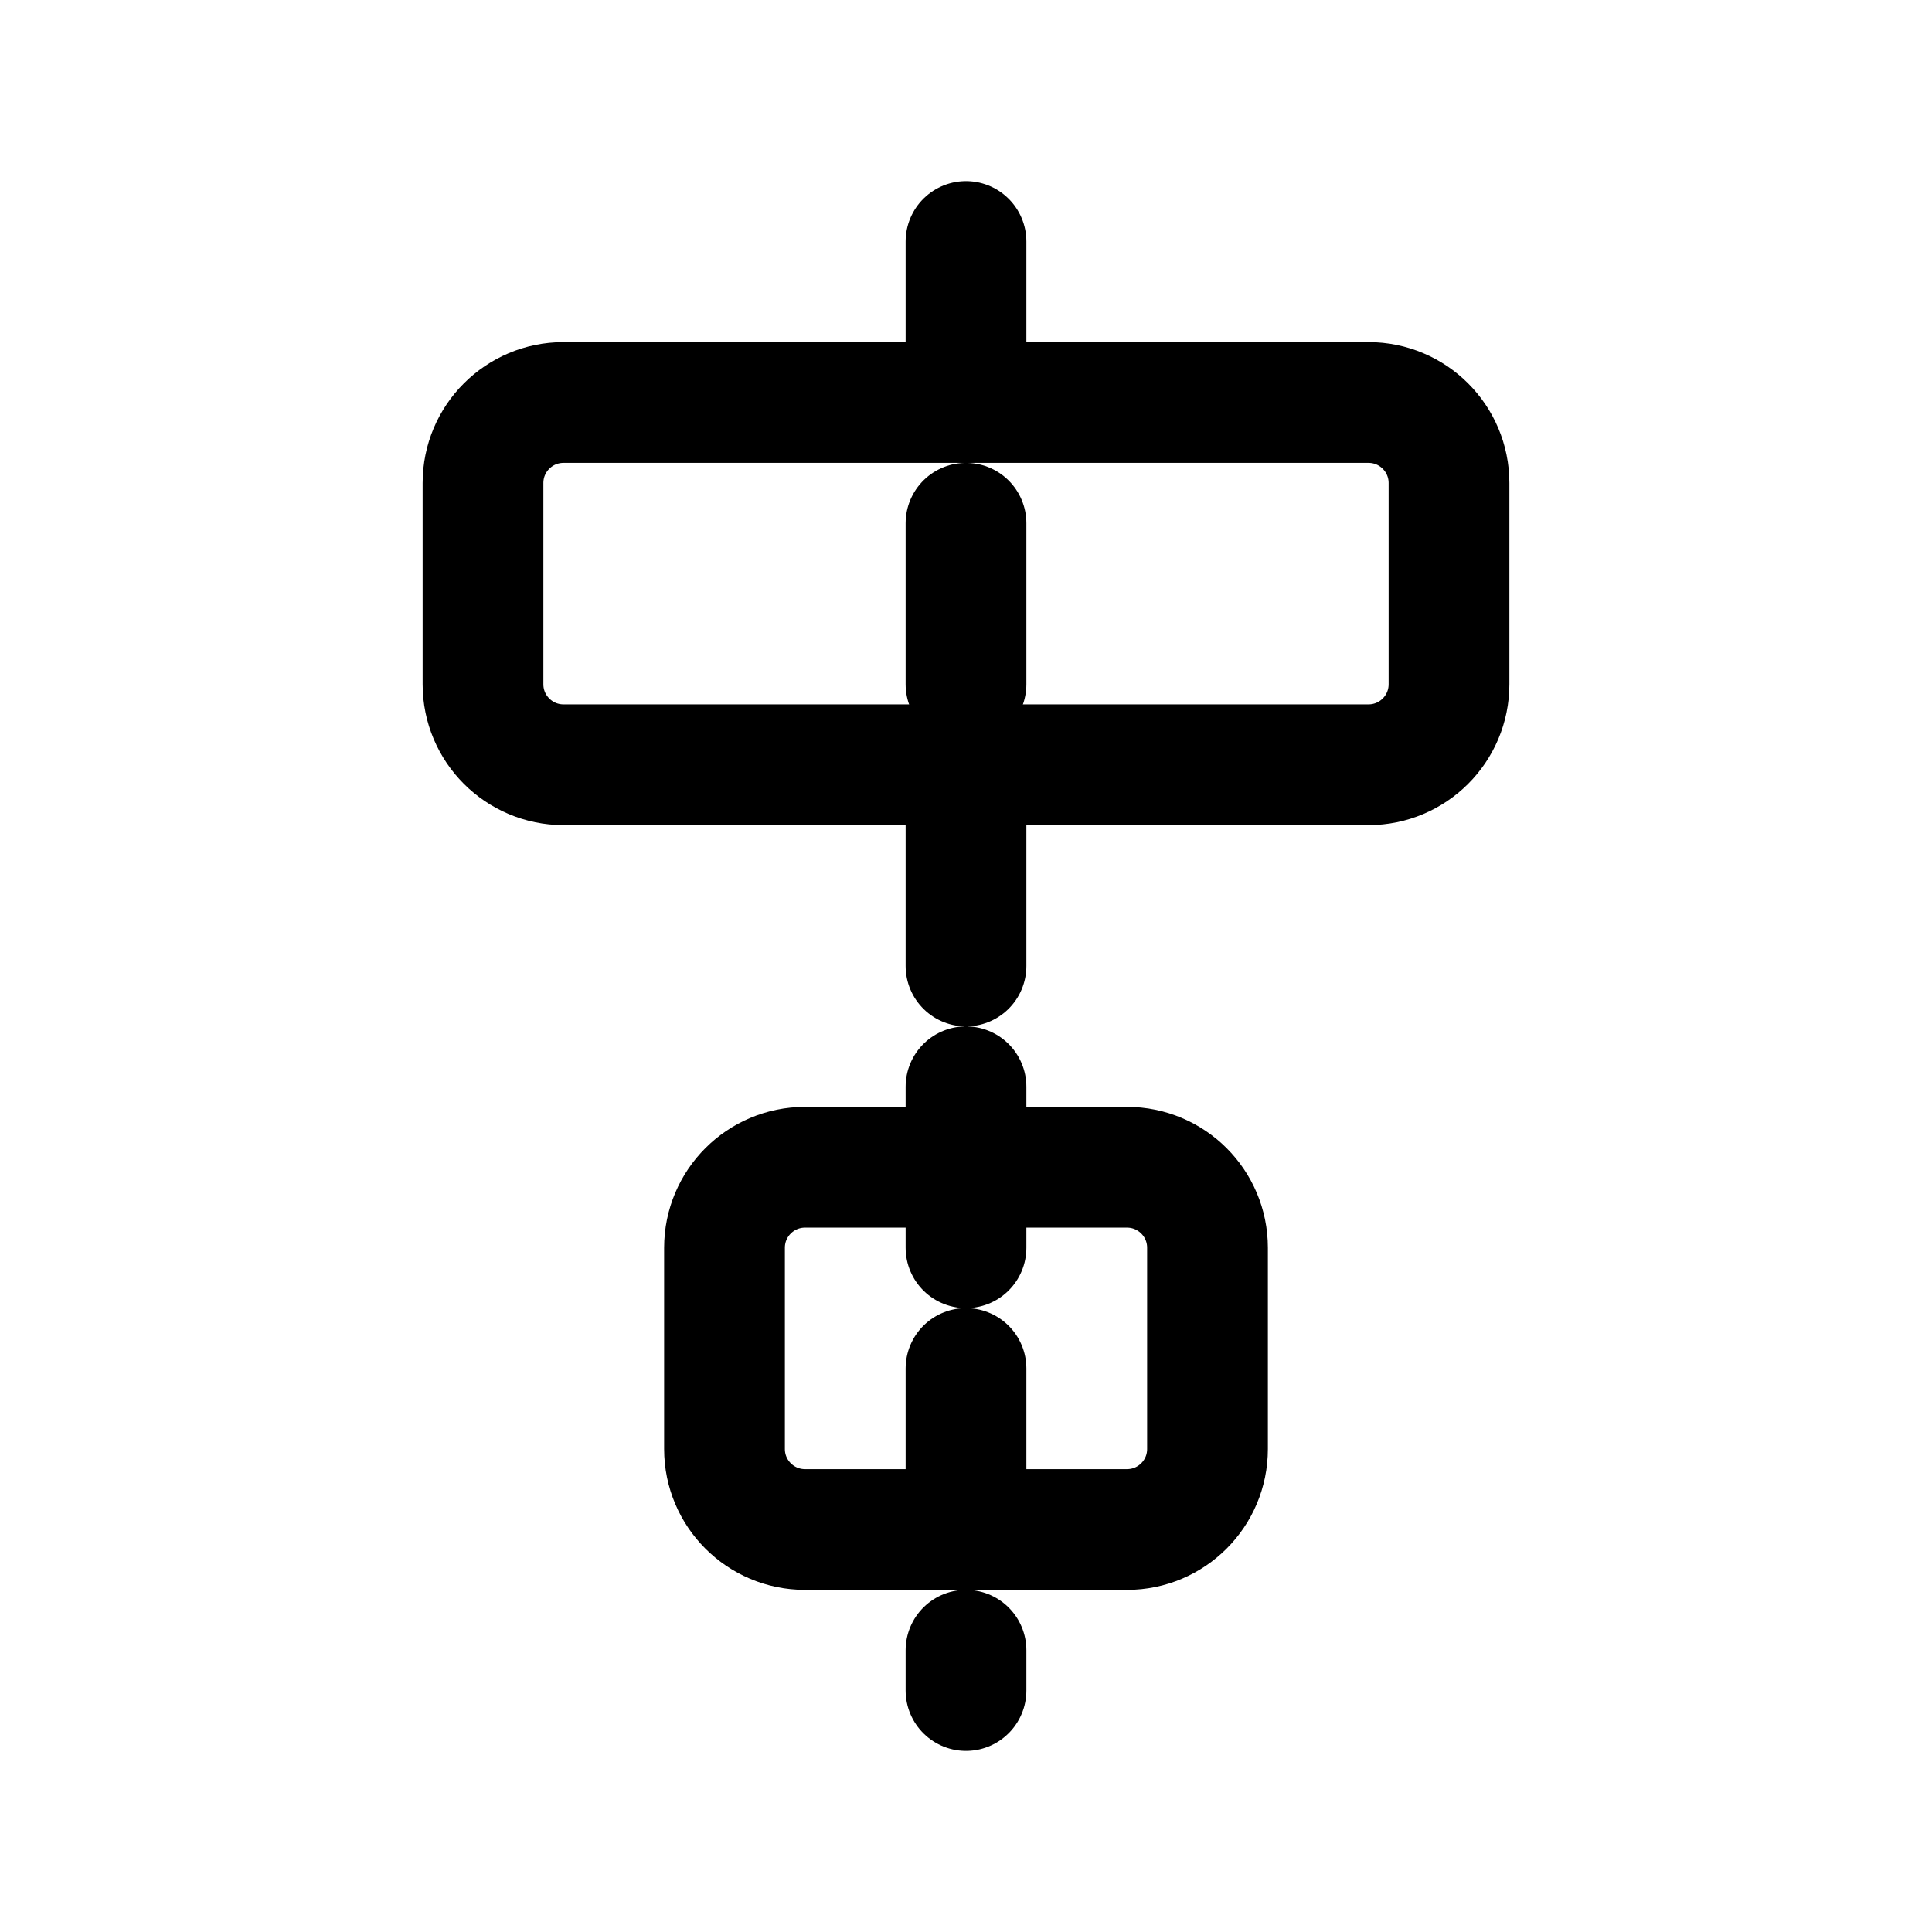
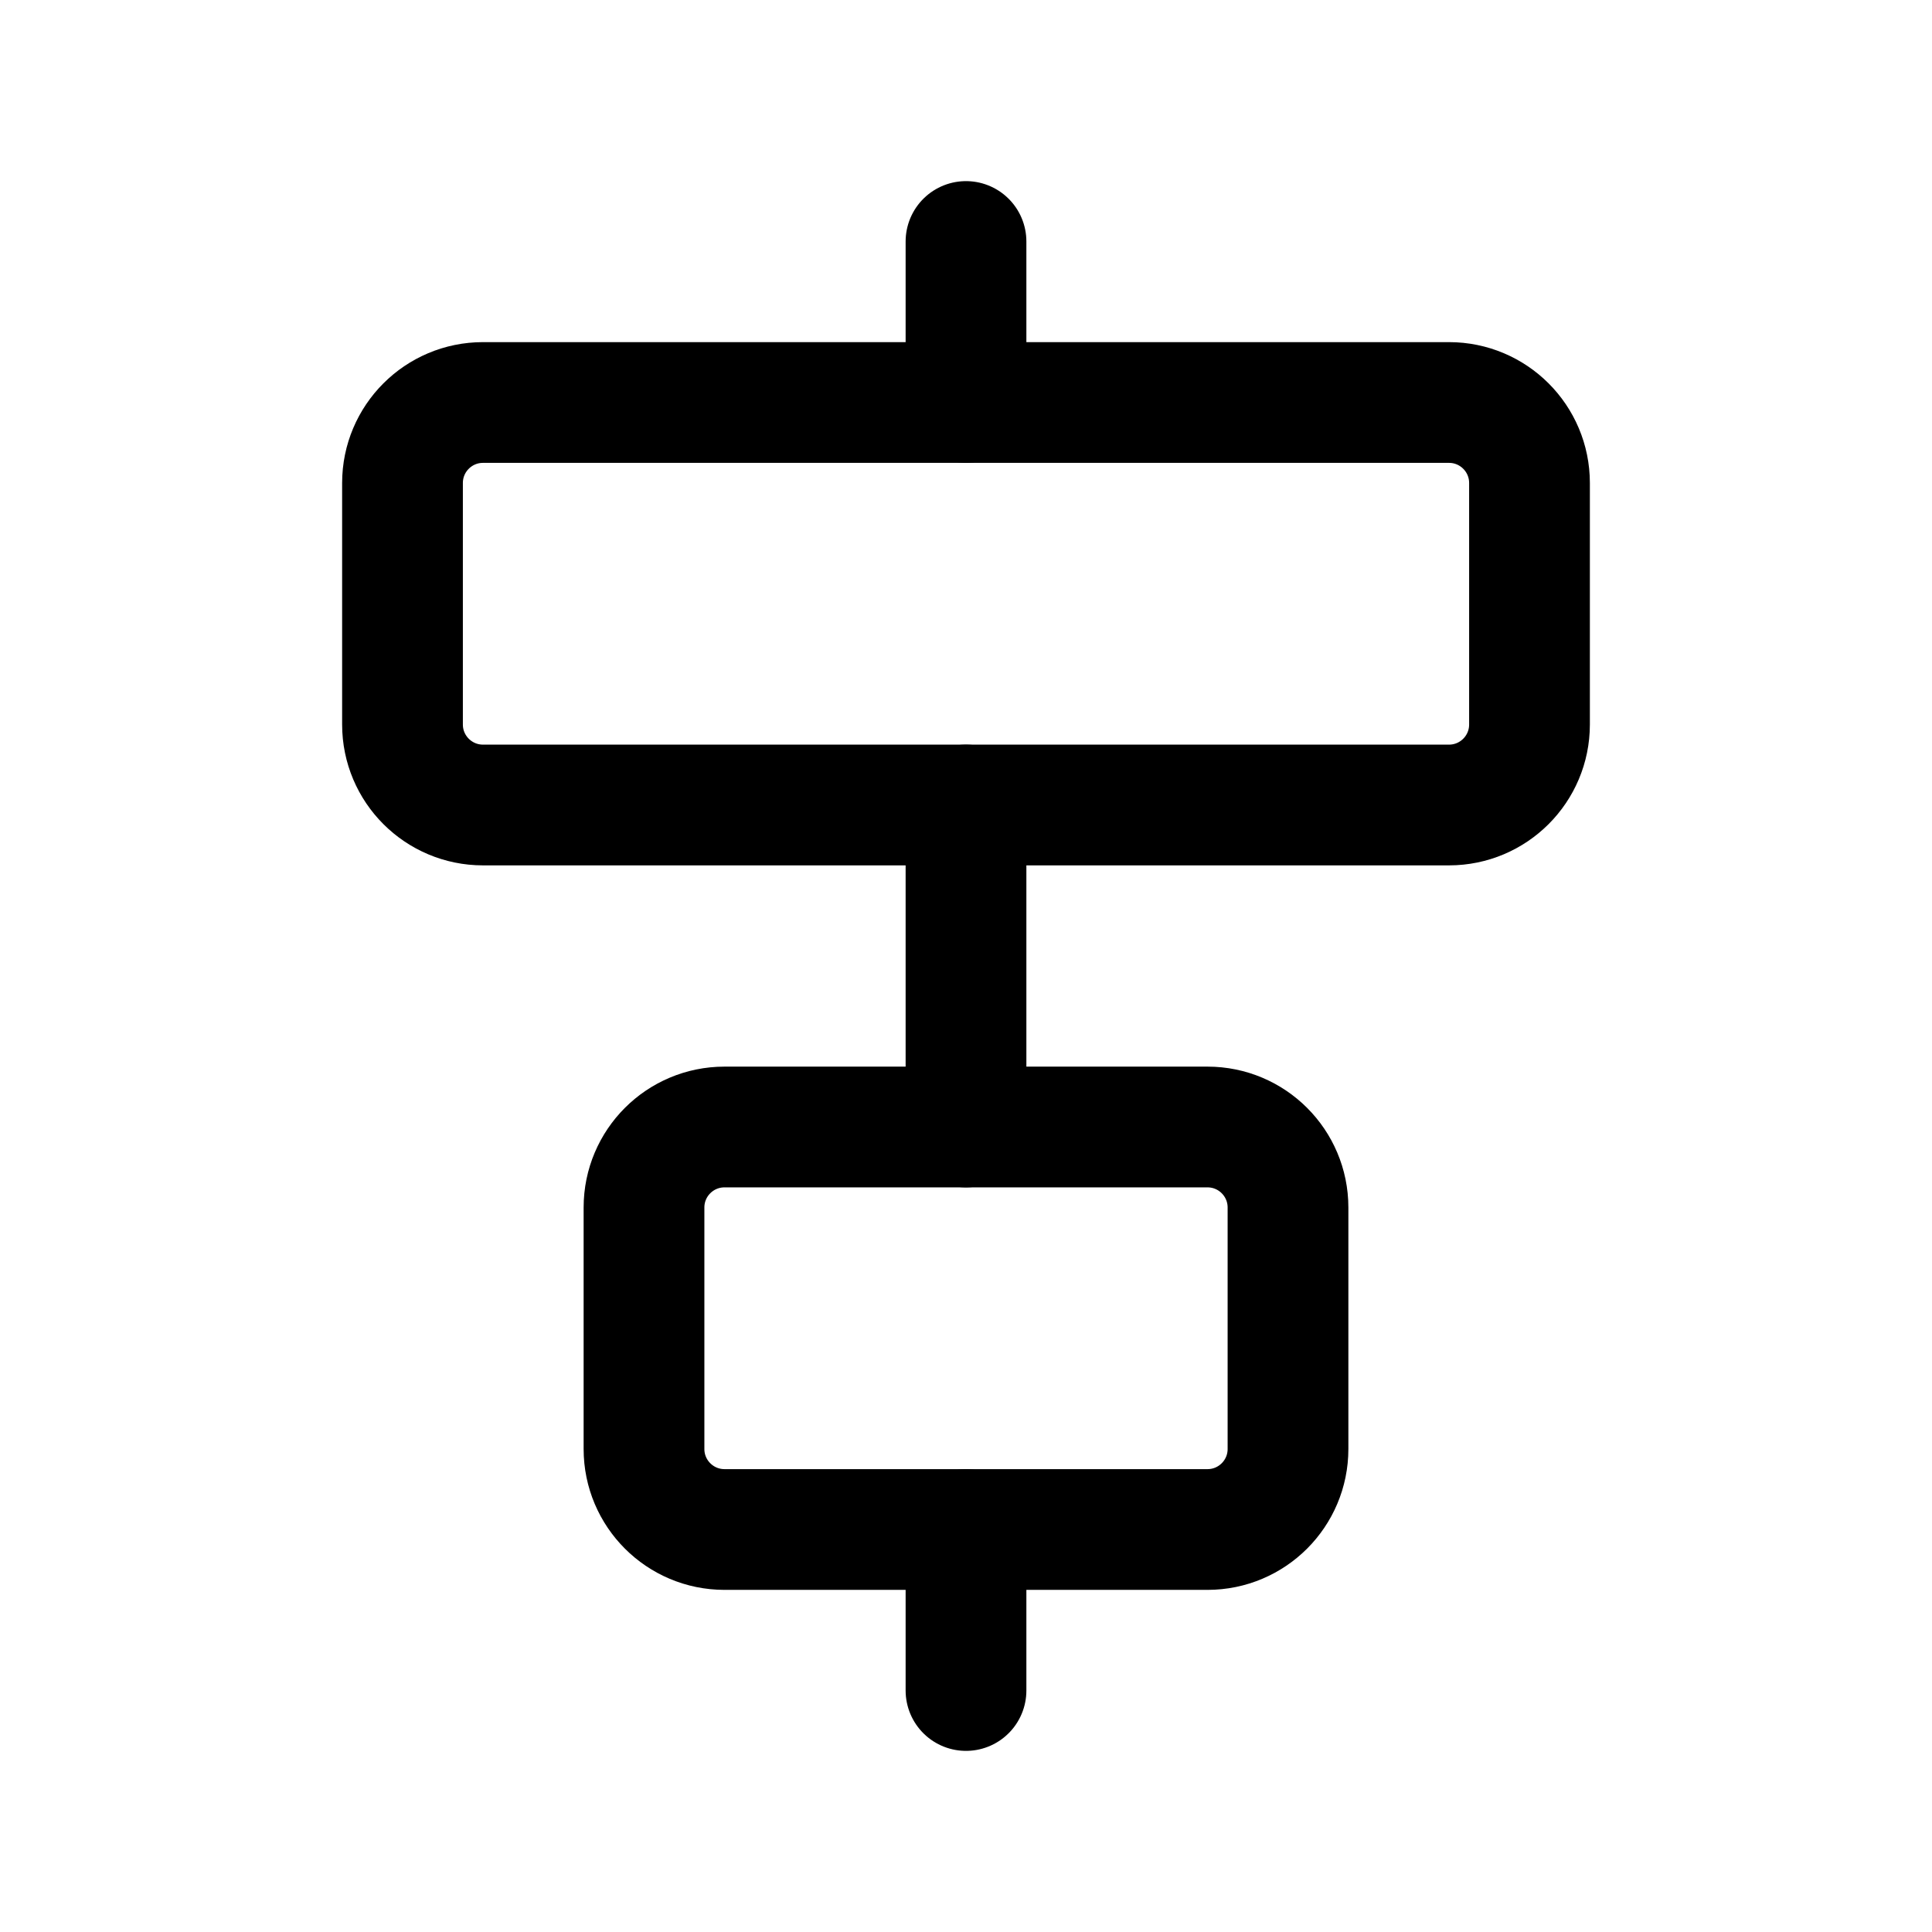
<svg xmlns="http://www.w3.org/2000/svg" viewBox="0 0 24 24" width="24" height="24" fill="none" stroke="currentColor" stroke-width="1.5" stroke-linecap="round" stroke-linejoin="round">
-   <rect x="6" y="5" width="12" height="4.5" rx="1" />
-   <rect x="9" y="14.5" width="6" height="4.5" rx="1" />
-   <path d="M12 3 V21" stroke-dasharray="2 1.5" />
+   <path d="M12 3 V5 M12 10 V14 M12 19 V21" />
+   <rect x="5" y="5" width="14" height="5" rx="1" />
+   <rect x="8" y="14" width="8" height="5" rx="1" />
</svg>
